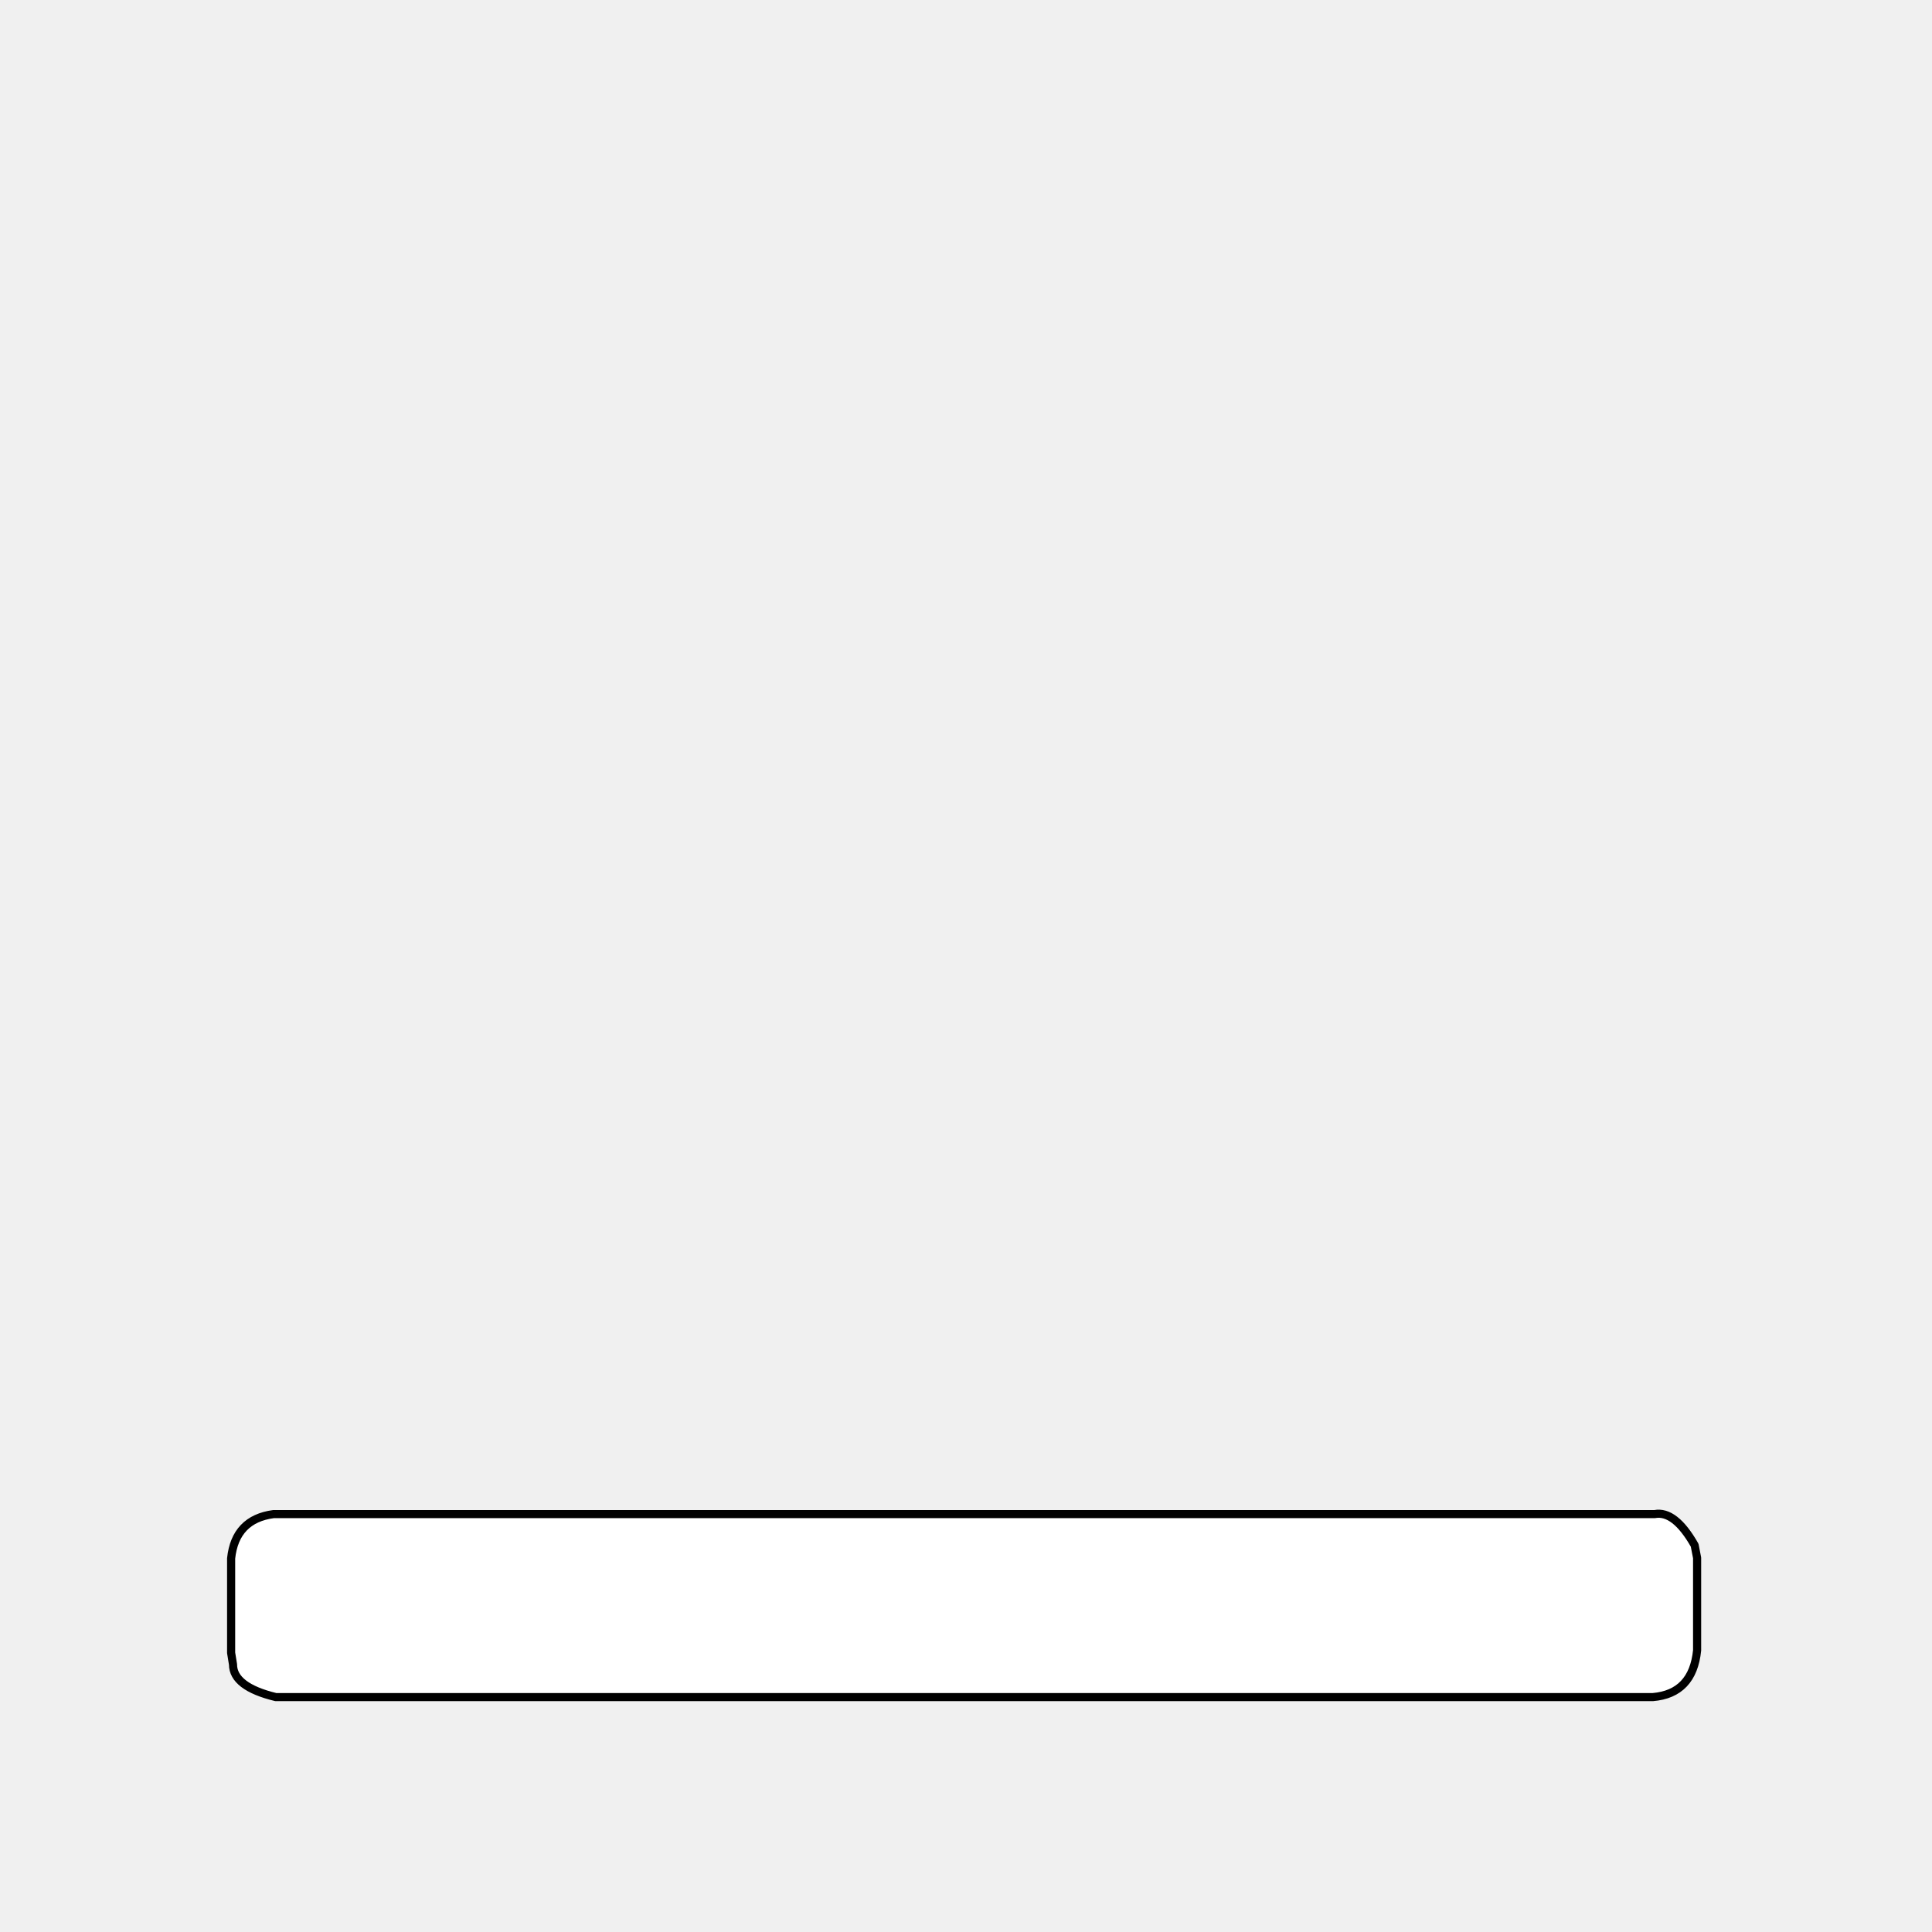
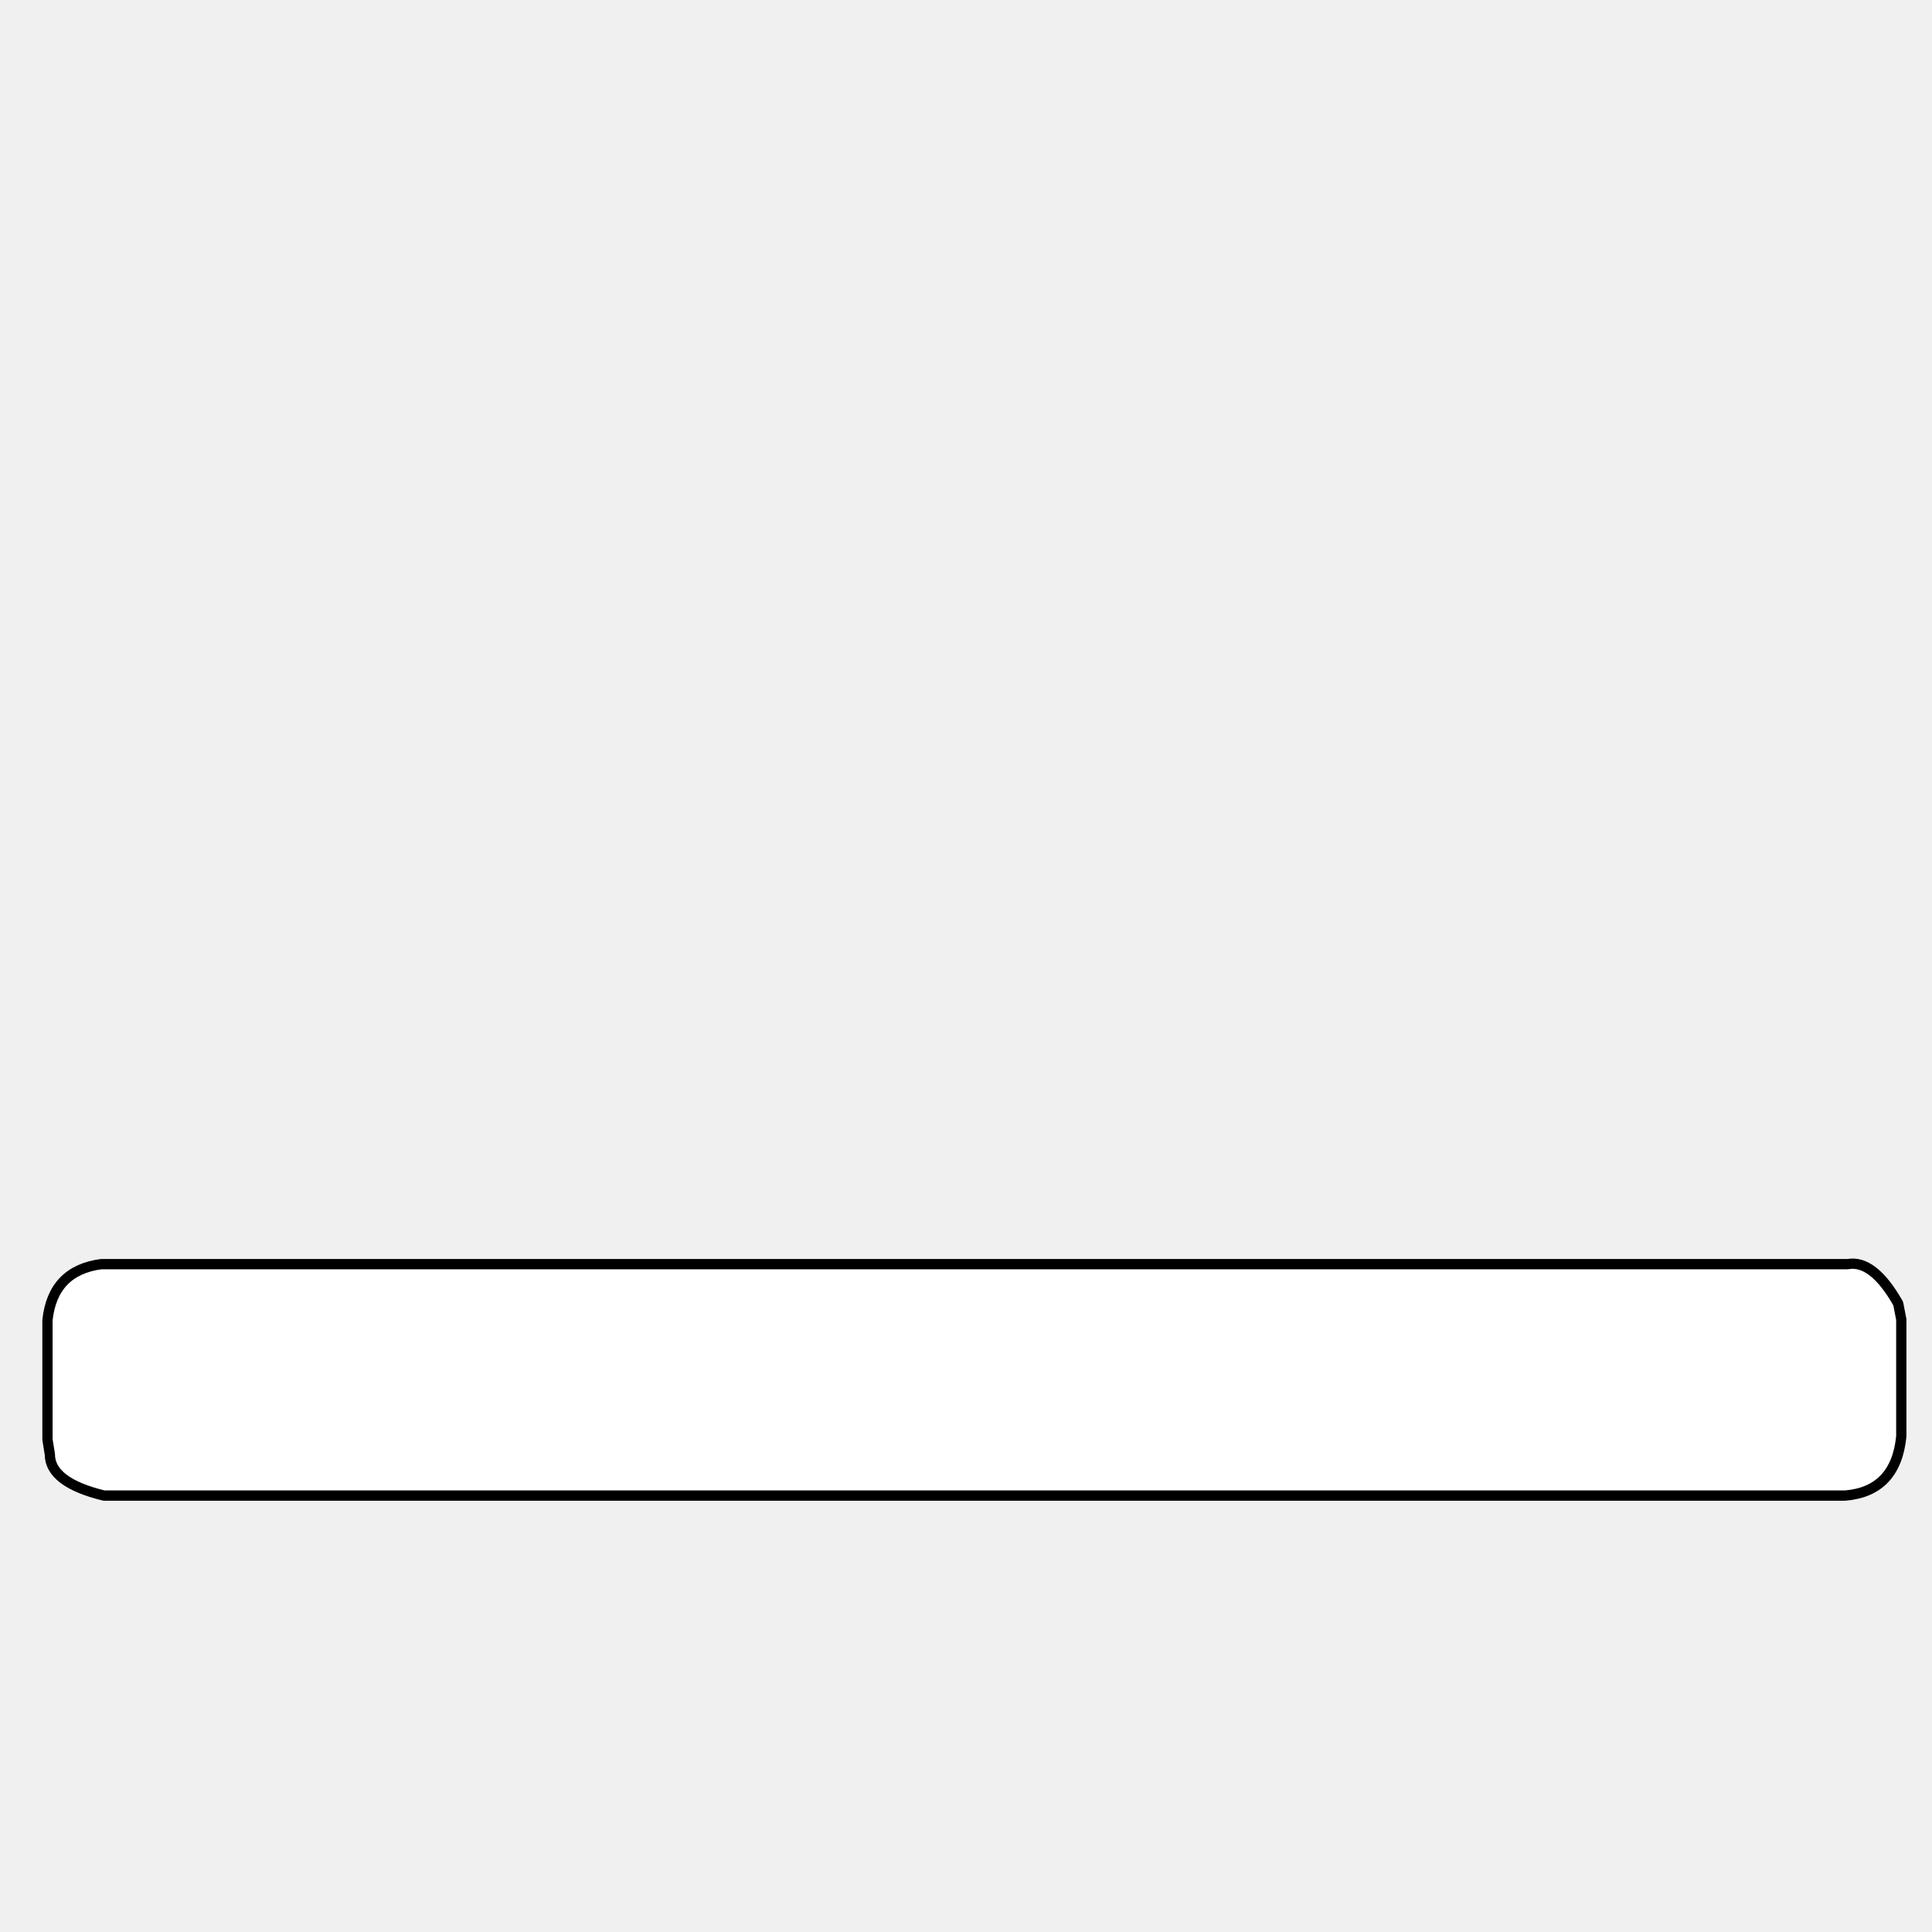
- <svg width="512pt" height="512pt" viewBox="0 0 512 512">
-   <g id="FRAME_0" style="visibility:visible" fill-rule="evenodd">
-     <path style="fill:rgb(255,255,255);opacity:1;stroke-width:0" d="M438,449.75 L73.1,449.75 Q61.75,447 61.75,441.1 L61.25,438 L61.25,413 Q62.35,402.6 72.5,401.25 L438.5,401.25 Q443.85,400.25 449.1,409.5 L449.75,412.85 L449.75,437.35 Q448.6,448.85 438,449.75 " />
-     <path style="stroke:rgb(0,0,0);stroke-width:2.15;stroke-linecap:round;stroke-linejoin:round;fill:none" d="M73.1,449.75 Q61.75,447 61.75,441.1 L61.25,438 L61.25,413 Q62.35,402.6 72.5,401.25 L438.5,401.25 Q443.85,400.25 449.1,409.5 L449.75,412.85 L449.75,437.35 Q448.6,448.85 438,449.75 L73.1,449.75   " />
+ <svg xmlns="http://www.w3.org/2000/svg" width="512pt" height="512pt" viewBox="0 0 512 512" version="1.1" id="svg1243">
+   <defs id="defs1247" />
+   <g id="FRAME_0" style="visibility:visible" fill-rule="evenodd" transform="matrix(1.264564,0,0,1.264564,-64.87631,-172.3949)">
+     <path style="opacity:1;fill:#ffffff;stroke-width:0" d="M 438,449.75 H 73.1 Q 61.75,447 61.75,441.1 L 61.25,438 v -25 q 1.1,-10.4 11.25,-11.75 h 366 q 5.35,-1 10.6,8.25 l 0.65,3.35 v 24.5 q -1.15,11.5 -11.75,12.4" id="path1238" />
+     <path style="fill:none;stroke:#000000;stroke-width:2.15;stroke-linecap:round;stroke-linejoin:round" d="M 73.1,449.75 Q 61.75,447 61.75,441.1 L 61.25,438 v -25 q 1.1,-10.4 11.25,-11.75 h 366 q 5.35,-1 10.6,8.25 l 0.65,3.35 v 24.5 q -1.15,11.5 -11.75,12.4 H 73.1" id="path1240" />
  </g>
</svg>
